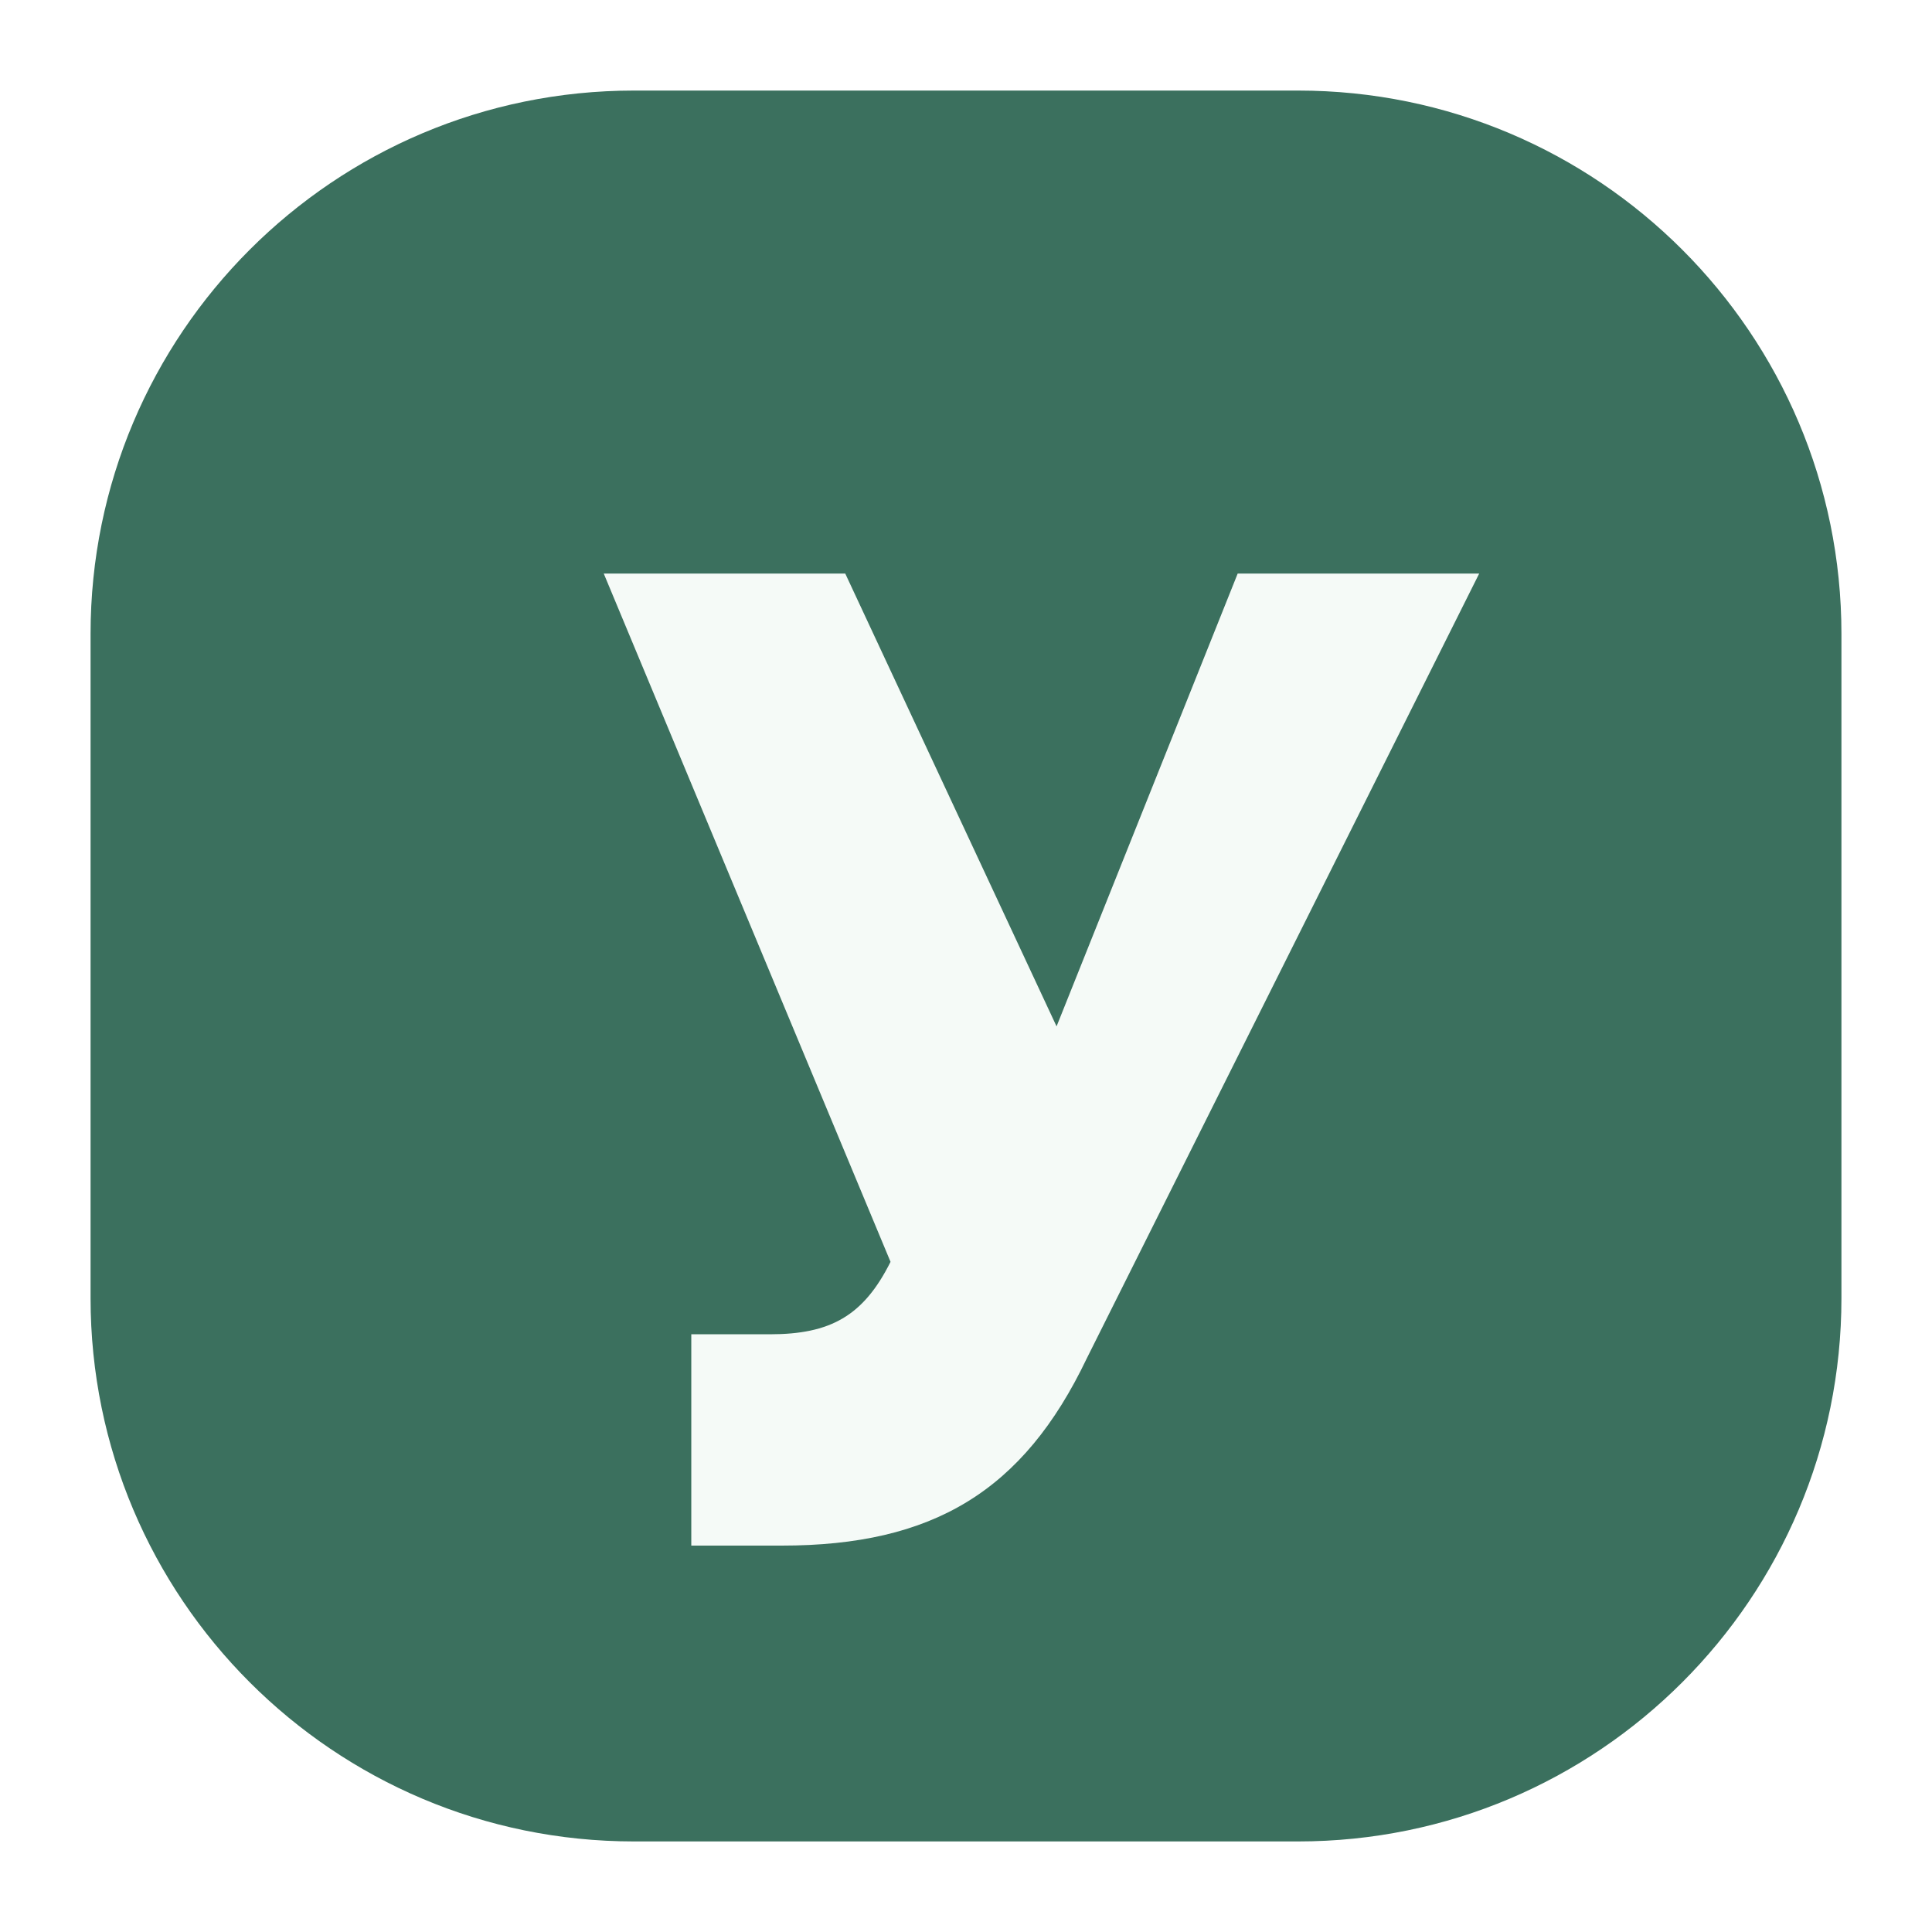
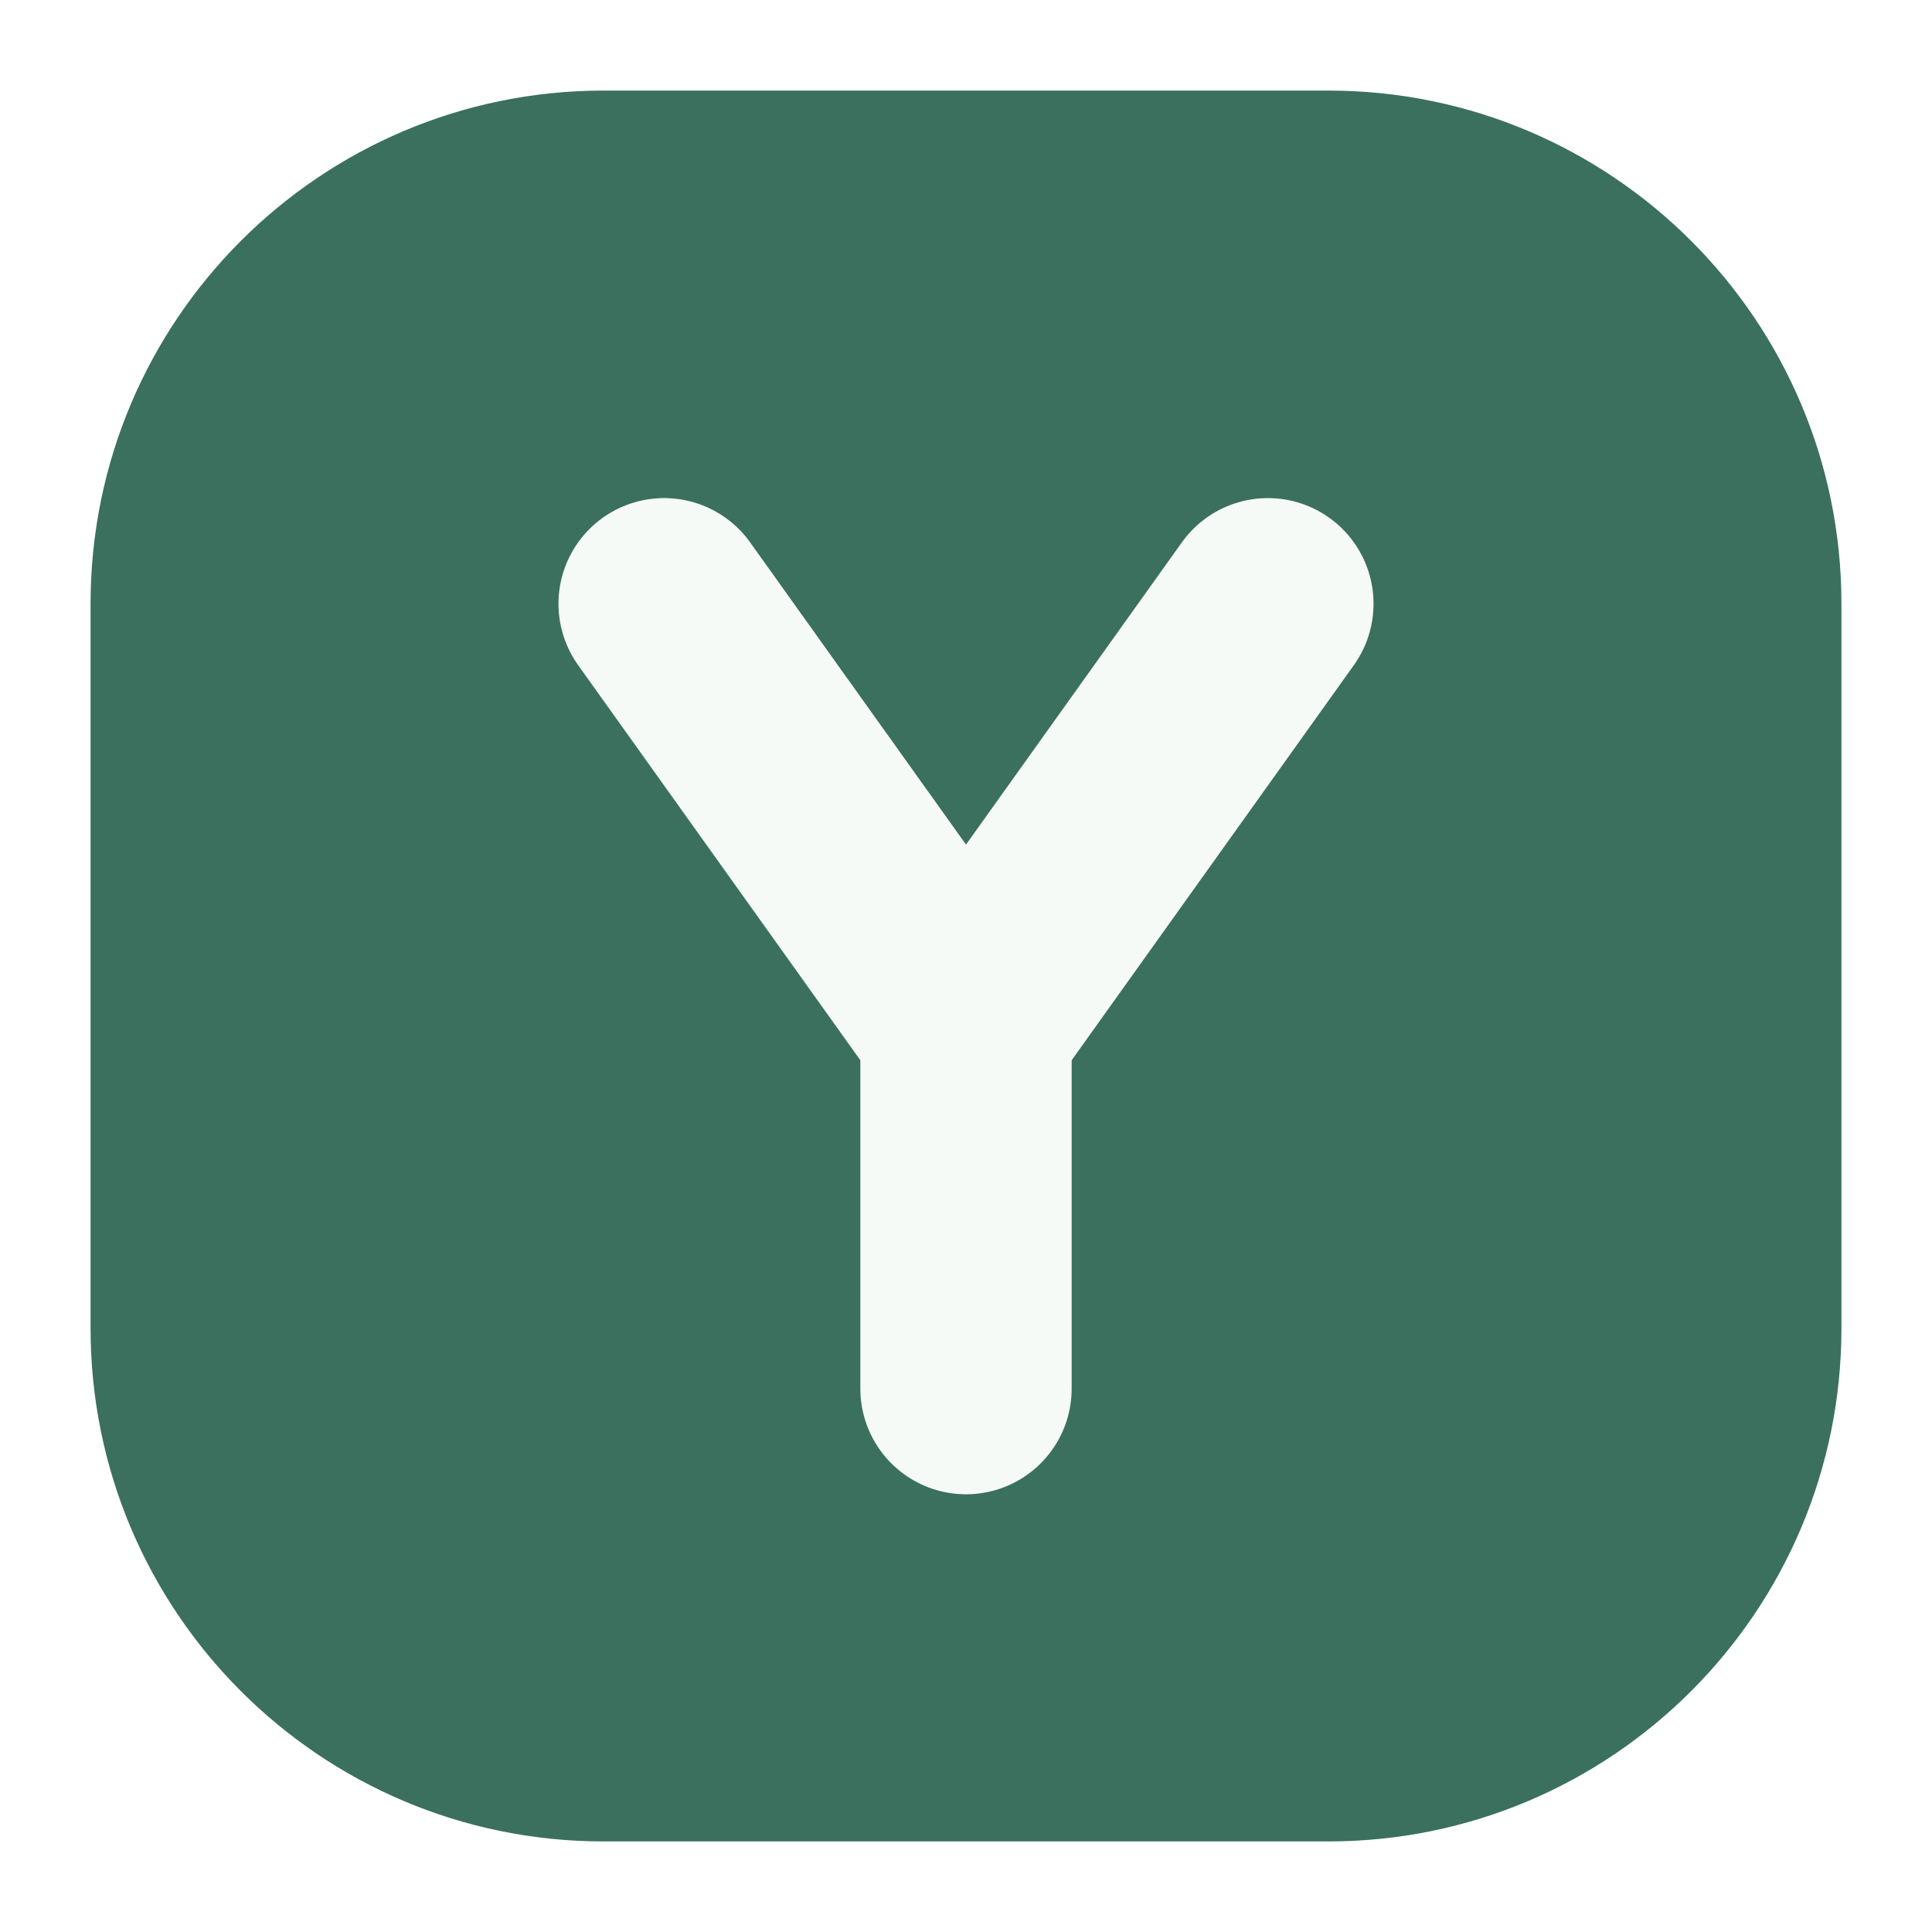
<svg xmlns="http://www.w3.org/2000/svg" viewBox="0 0 64 64" role="img" aria-label="Yektia">
-   <rect x="3" y="3" width="58" height="58" rx="18" fill="#3b705e" />
-   <path d="M20 19h8l7 15 6-15h8L36 45c-2.1 4.4-5.1 6.2-10.1 6.2h-3v-7h2.6c2 0 3.1-.6 4-2.4L20 19Z" fill="#f5faf7" />
+   <rect x="3" y="3" width="58" height="58" rx="17" fill="#3b705e" />
+   <path d="M22 20 L32 34 L42 20" fill="none" stroke="#f5faf7" stroke-width="7" stroke-linecap="round" stroke-linejoin="round" />
+   <path d="M32 34 L32 46" fill="none" stroke="#f5faf7" stroke-width="7" stroke-linecap="round" />
</svg>
